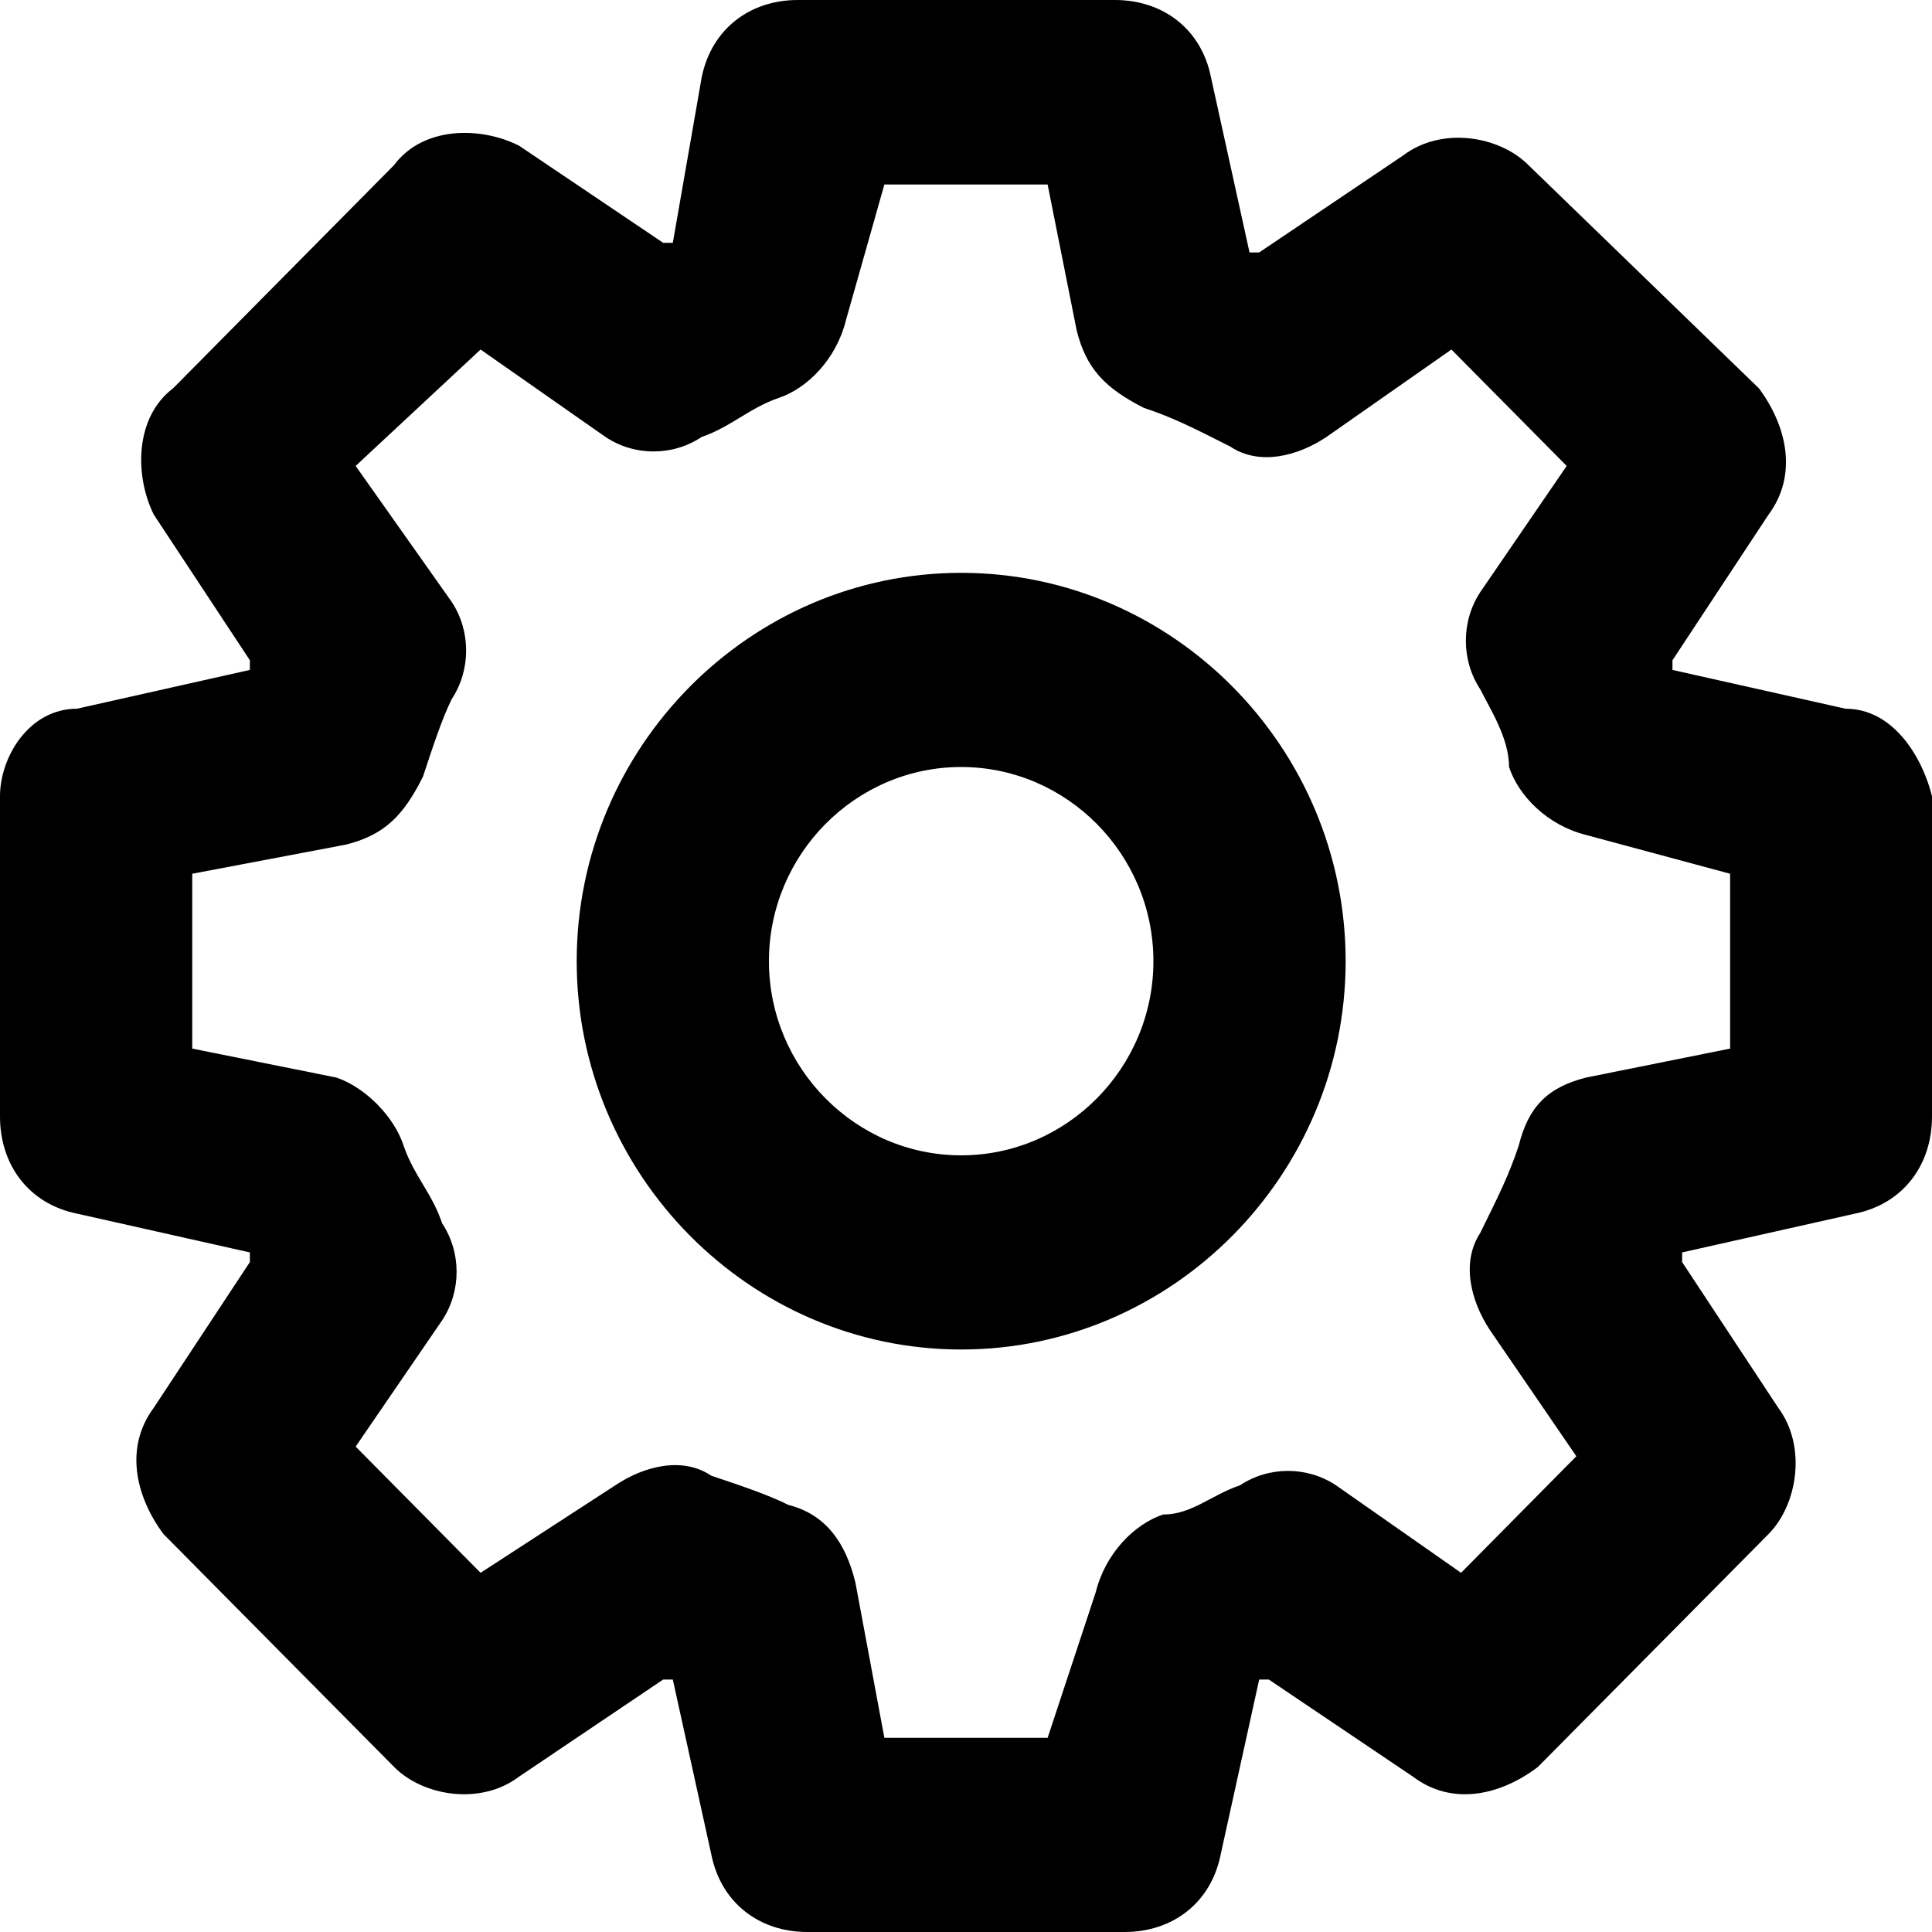
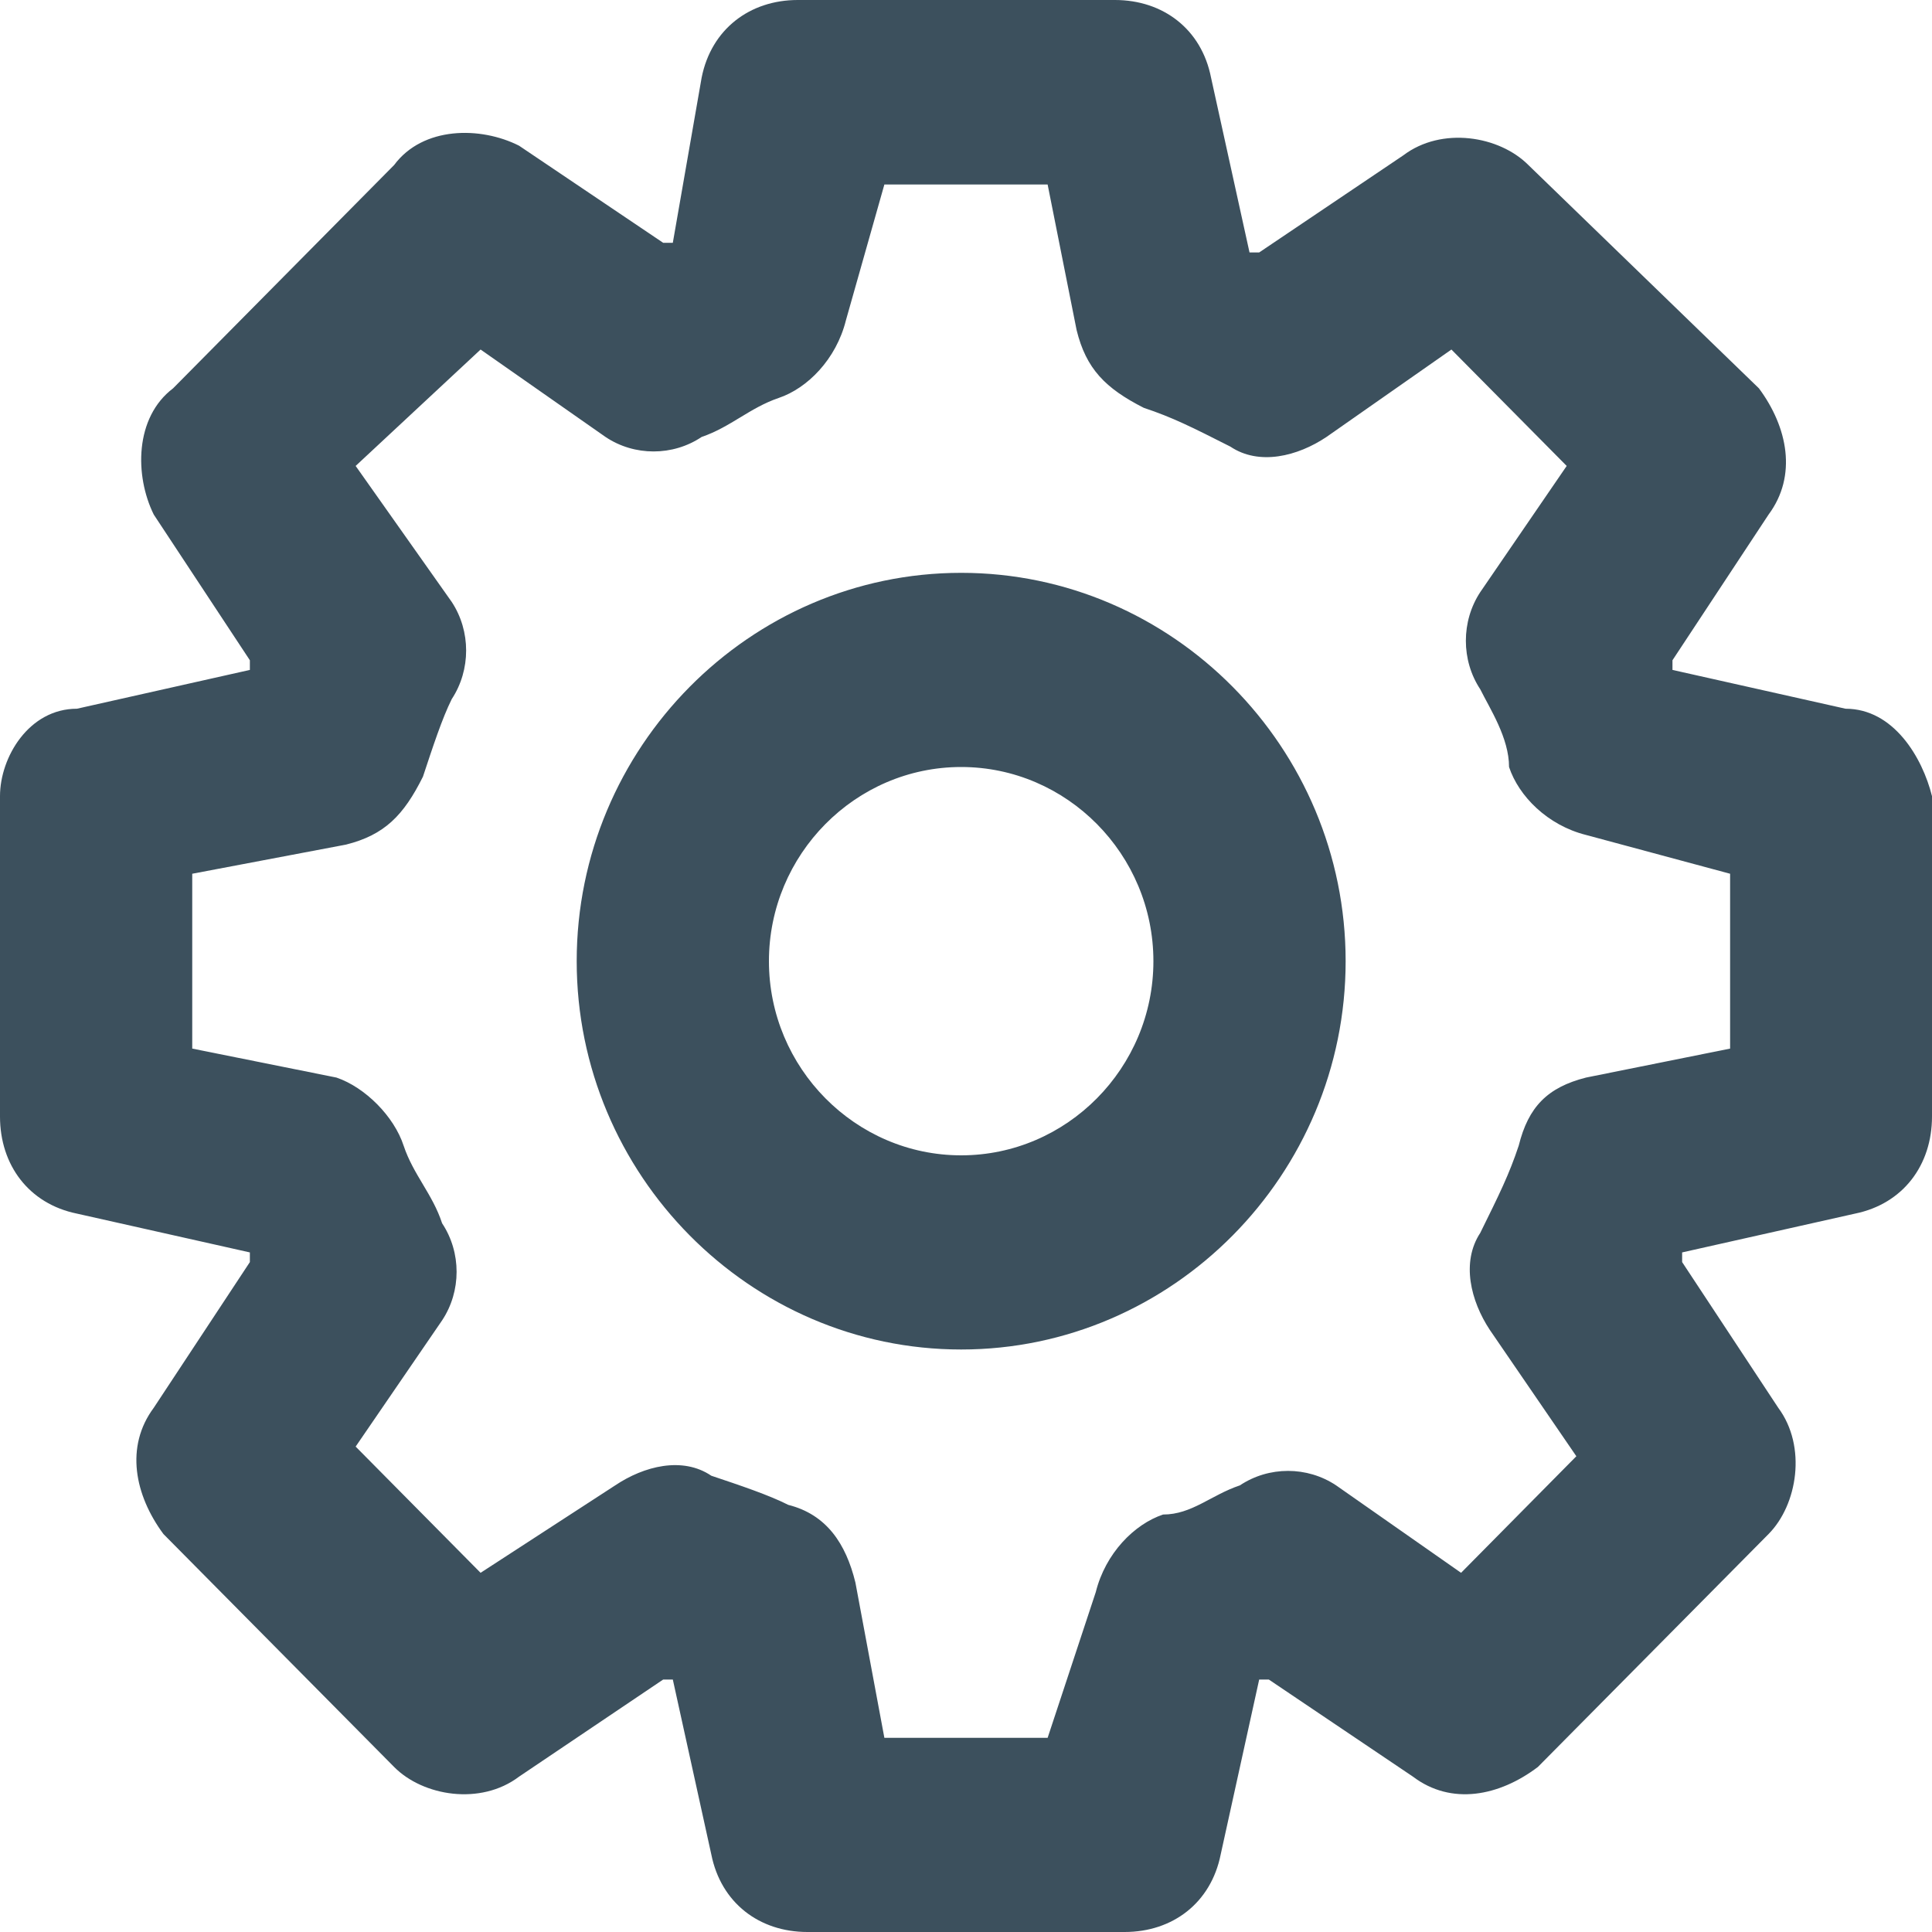
- <svg xmlns="http://www.w3.org/2000/svg" width="12" height="12" viewBox="0 0 12 12">
-   <path fill-rule="evenodd" d="M6.925,2.57571742e-14 C7.224,2.57571742e-14 7.463,0.181 7.522,0.482 L7.522,0.482 L7.761,1.568 L7.761,1.568 L7.821,1.568 L8.716,0.965 C8.955,0.784 9.313,0.844 9.493,1.025 L9.493,1.025 L10.925,2.412 C11.104,2.653 11.164,2.955 10.985,3.196 L10.985,3.196 L10.388,4.101 L10.388,4.101 L10.388,4.161 L11.463,4.402 C11.761,4.402 11.94,4.704 12,4.945 L12,4.945 L12,6.935 C12,7.236 11.821,7.477 11.522,7.538 L11.522,7.538 L10.448,7.779 L10.448,7.779 L10.448,7.839 L11.045,8.744 C11.224,8.985 11.164,9.347 10.985,9.528 L10.985,9.528 L9.552,10.975 C9.313,11.156 9.015,11.216 8.776,11.035 L8.776,11.035 L7.881,10.432 L7.881,10.432 L7.821,10.432 L7.582,11.518 C7.522,11.819 7.284,12 6.985,12 L6.985,12 L5.015,12 C4.716,12 4.478,11.819 4.418,11.518 L4.418,11.518 L4.179,10.432 L4.179,10.432 L4.119,10.432 L3.224,11.035 C2.985,11.216 2.627,11.156 2.448,10.975 L2.448,10.975 L1.015,9.528 C0.836,9.286 0.776,8.985 0.955,8.744 L0.955,8.744 L1.552,7.839 L1.552,7.839 L1.552,7.779 L0.478,7.538 C0.179,7.477 -9.76996262e-15,7.236 -9.76996262e-15,6.935 L-9.76996262e-15,6.935 L-9.76996262e-15,4.945 C-9.76996262e-15,4.704 0.179,4.402 0.478,4.402 L0.478,4.402 L1.552,4.161 L1.552,4.161 L1.552,4.101 L0.955,3.196 C0.836,2.955 0.836,2.593 1.075,2.412 L1.075,2.412 L2.448,1.025 C2.627,0.784 2.985,0.784 3.224,0.905 L3.224,0.905 L4.119,1.508 L4.119,1.508 L4.179,1.508 L4.358,0.482 C4.418,0.181 4.657,2.57571742e-14 4.955,2.57571742e-14 L4.955,2.57571742e-14 Z M6.507,1.146 L5.493,1.146 L5.254,1.99 C5.194,2.231 5.015,2.412 4.836,2.472 C4.657,2.533 4.537,2.653 4.358,2.714 C4.179,2.834 3.94,2.834 3.761,2.714 L3.761,2.714 L2.985,2.171 L2.209,2.894 L2.806,3.739 C2.925,3.92 2.925,4.161 2.806,4.342 C2.746,4.462 2.687,4.643 2.627,4.824 C2.507,5.065 2.388,5.186 2.149,5.246 L2.149,5.246 L1.194,5.427 L1.194,6.513 L2.09,6.693 C2.269,6.754 2.448,6.935 2.507,7.116 C2.567,7.296 2.687,7.417 2.746,7.598 C2.866,7.779 2.866,8.02 2.746,8.201 L2.746,8.201 L2.209,8.985 L2.985,9.769 L3.821,9.226 C4,9.106 4.239,9.045 4.418,9.166 C4.597,9.226 4.776,9.286 4.896,9.347 C5.134,9.407 5.254,9.588 5.313,9.829 L5.313,9.829 L5.493,10.794 L6.507,10.794 L6.806,9.889 C6.866,9.648 7.045,9.467 7.224,9.407 C7.403,9.407 7.522,9.286 7.701,9.226 C7.881,9.106 8.119,9.106 8.299,9.226 L8.299,9.226 L9.075,9.769 L9.791,9.045 L9.254,8.261 C9.134,8.08 9.075,7.839 9.194,7.658 C9.313,7.417 9.373,7.296 9.433,7.116 C9.493,6.874 9.612,6.754 9.851,6.693 L9.851,6.693 L10.746,6.513 L10.746,5.427 L9.851,5.186 C9.612,5.126 9.433,4.945 9.373,4.764 C9.373,4.583 9.254,4.402 9.194,4.281 C9.075,4.101 9.075,3.859 9.194,3.678 L9.194,3.678 L9.731,2.894 L9.015,2.171 L8.239,2.714 C8.06,2.834 7.821,2.894 7.642,2.774 C7.403,2.653 7.284,2.593 7.104,2.533 C6.866,2.412 6.746,2.291 6.687,2.05 L6.687,2.05 L6.507,1.146 Z M5.97,3.558 C7.284,3.558 8.358,4.643 8.358,5.97 C8.358,7.296 7.284,8.382 5.97,8.382 C4.657,8.382 3.582,7.296 3.582,5.97 C3.582,4.643 4.657,3.558 5.97,3.558 Z M5.97,4.764 C5.313,4.764 4.776,5.307 4.776,5.97 C4.776,6.633 5.313,7.176 5.97,7.176 C6.627,7.176 7.164,6.633 7.164,5.97 C7.164,5.307 6.627,4.764 5.97,4.764 Z" />
+ <svg xmlns="http://www.w3.org/2000/svg" width="12px" height="12px" viewBox="0 0 12 12" version="1.1">
+   <g id="icons/cog" stroke="none" stroke-width="1" fill="none" fill-rule="evenodd">
+     <path d="M6.925,2.57571742e-14 C7.224,2.57571742e-14 7.463,0.181 7.522,0.482 L7.522,0.482 L7.761,1.568 L7.761,1.568 L7.821,1.568 L8.716,0.965 C8.955,0.784 9.313,0.844 9.493,1.025 L9.493,1.025 L10.925,2.412 C11.104,2.653 11.164,2.955 10.985,3.196 L10.985,3.196 L10.388,4.101 L10.388,4.101 L10.388,4.161 L11.463,4.402 C11.761,4.402 11.94,4.704 12,4.945 L12,4.945 L12,6.935 C12,7.236 11.821,7.477 11.522,7.538 L11.522,7.538 L10.448,7.779 L10.448,7.779 L10.448,7.839 L11.045,8.744 C11.224,8.985 11.164,9.347 10.985,9.528 L10.985,9.528 L9.552,10.975 C9.313,11.156 9.015,11.216 8.776,11.035 L8.776,11.035 L7.881,10.432 L7.881,10.432 L7.821,10.432 L7.582,11.518 C7.522,11.819 7.284,12 6.985,12 L6.985,12 L5.015,12 C4.716,12 4.478,11.819 4.418,11.518 L4.418,11.518 L4.179,10.432 L4.179,10.432 L4.119,10.432 L3.224,11.035 C2.985,11.216 2.627,11.156 2.448,10.975 L2.448,10.975 L1.015,9.528 C0.836,9.286 0.776,8.985 0.955,8.744 L0.955,8.744 L1.552,7.839 L1.552,7.839 L1.552,7.779 L0.478,7.538 C0.179,7.477 -9.76996262e-15,7.236 -9.76996262e-15,6.935 L-9.76996262e-15,6.935 L-9.76996262e-15,4.945 C-9.76996262e-15,4.704 0.179,4.402 0.478,4.402 L0.478,4.402 L1.552,4.161 L1.552,4.161 L1.552,4.101 L0.955,3.196 C0.836,2.955 0.836,2.593 1.075,2.412 L1.075,2.412 L2.448,1.025 C2.627,0.784 2.985,0.784 3.224,0.905 L3.224,0.905 L4.119,1.508 L4.119,1.508 L4.179,1.508 L4.358,0.482 C4.418,0.181 4.657,2.57571742e-14 4.955,2.57571742e-14 L4.955,2.57571742e-14 Z M6.507,1.146 L5.493,1.146 L5.254,1.99 C5.194,2.231 5.015,2.412 4.836,2.472 C4.657,2.533 4.537,2.653 4.358,2.714 C4.179,2.834 3.94,2.834 3.761,2.714 L3.761,2.714 L2.985,2.171 L2.209,2.894 L2.806,3.739 C2.925,3.92 2.925,4.161 2.806,4.342 C2.746,4.462 2.687,4.643 2.627,4.824 C2.507,5.065 2.388,5.186 2.149,5.246 L2.149,5.246 L1.194,5.427 L1.194,6.513 L2.09,6.693 C2.269,6.754 2.448,6.935 2.507,7.116 C2.567,7.296 2.687,7.417 2.746,7.598 C2.866,7.779 2.866,8.02 2.746,8.201 L2.746,8.201 L2.209,8.985 L2.985,9.769 L3.821,9.226 C4,9.106 4.239,9.045 4.418,9.166 C4.597,9.226 4.776,9.286 4.896,9.347 C5.134,9.407 5.254,9.588 5.313,9.829 L5.313,9.829 L5.493,10.794 L6.507,10.794 L6.806,9.889 C6.866,9.648 7.045,9.467 7.224,9.407 C7.403,9.407 7.522,9.286 7.701,9.226 C7.881,9.106 8.119,9.106 8.299,9.226 L8.299,9.226 L9.075,9.769 L9.791,9.045 L9.254,8.261 C9.134,8.08 9.075,7.839 9.194,7.658 C9.313,7.417 9.373,7.296 9.433,7.116 C9.493,6.874 9.612,6.754 9.851,6.693 L9.851,6.693 L10.746,6.513 L10.746,5.427 L9.851,5.186 C9.612,5.126 9.433,4.945 9.373,4.764 C9.373,4.583 9.254,4.402 9.194,4.281 C9.075,4.101 9.075,3.859 9.194,3.678 L9.194,3.678 L9.731,2.894 L9.015,2.171 L8.239,2.714 C8.06,2.834 7.821,2.894 7.642,2.774 C7.403,2.653 7.284,2.593 7.104,2.533 C6.866,2.412 6.746,2.291 6.687,2.05 L6.687,2.05 L6.507,1.146 Z M5.97,3.558 C7.284,3.558 8.358,4.643 8.358,5.97 C8.358,7.296 7.284,8.382 5.97,8.382 C4.657,8.382 3.582,7.296 3.582,5.97 C3.582,4.643 4.657,3.558 5.97,3.558 Z M5.97,4.764 C5.313,4.764 4.776,5.307 4.776,5.97 C4.776,6.633 5.313,7.176 5.97,7.176 C6.627,7.176 7.164,6.633 7.164,5.97 C7.164,5.307 6.627,4.764 5.97,4.764 Z" id="cog" fill="#3C505D" />
+   </g>
</svg>
